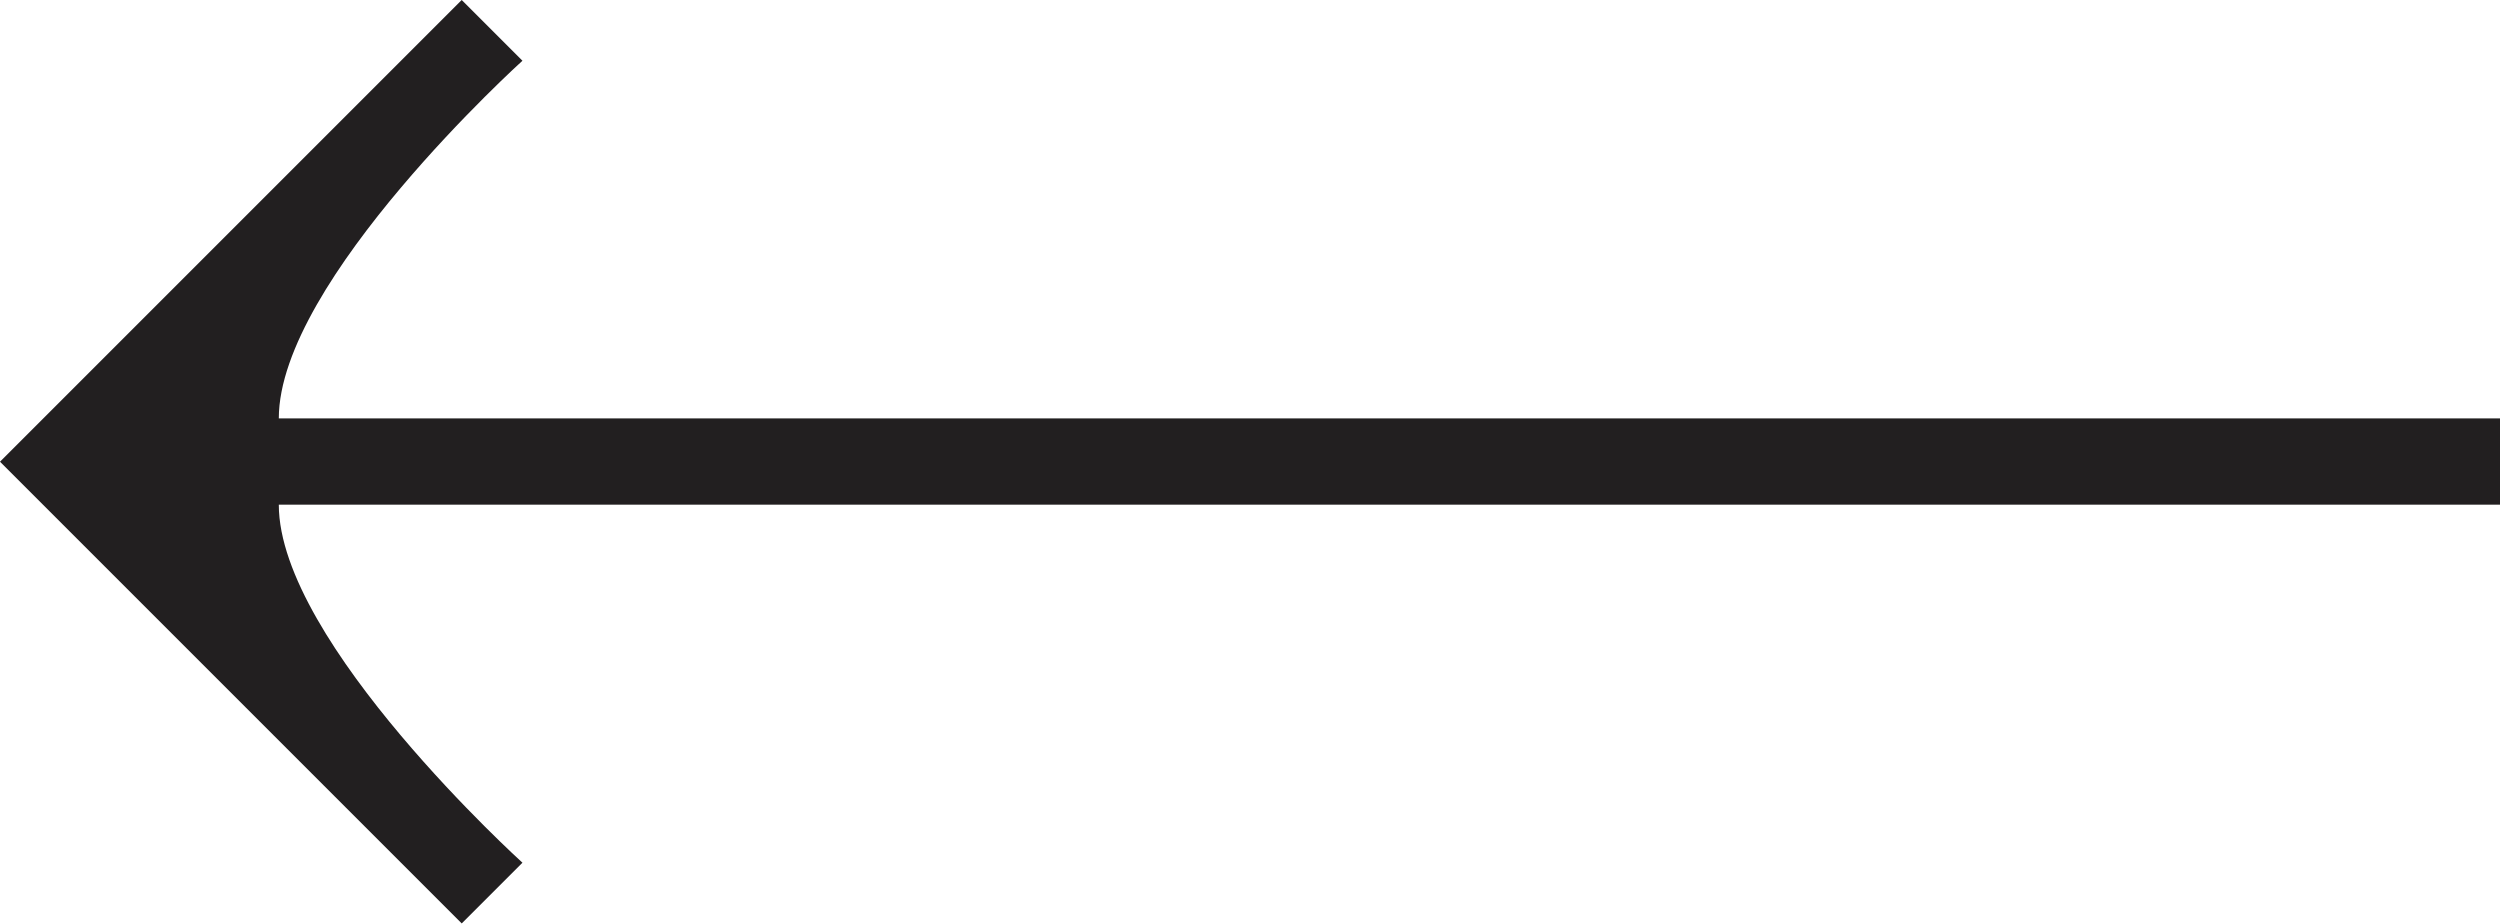
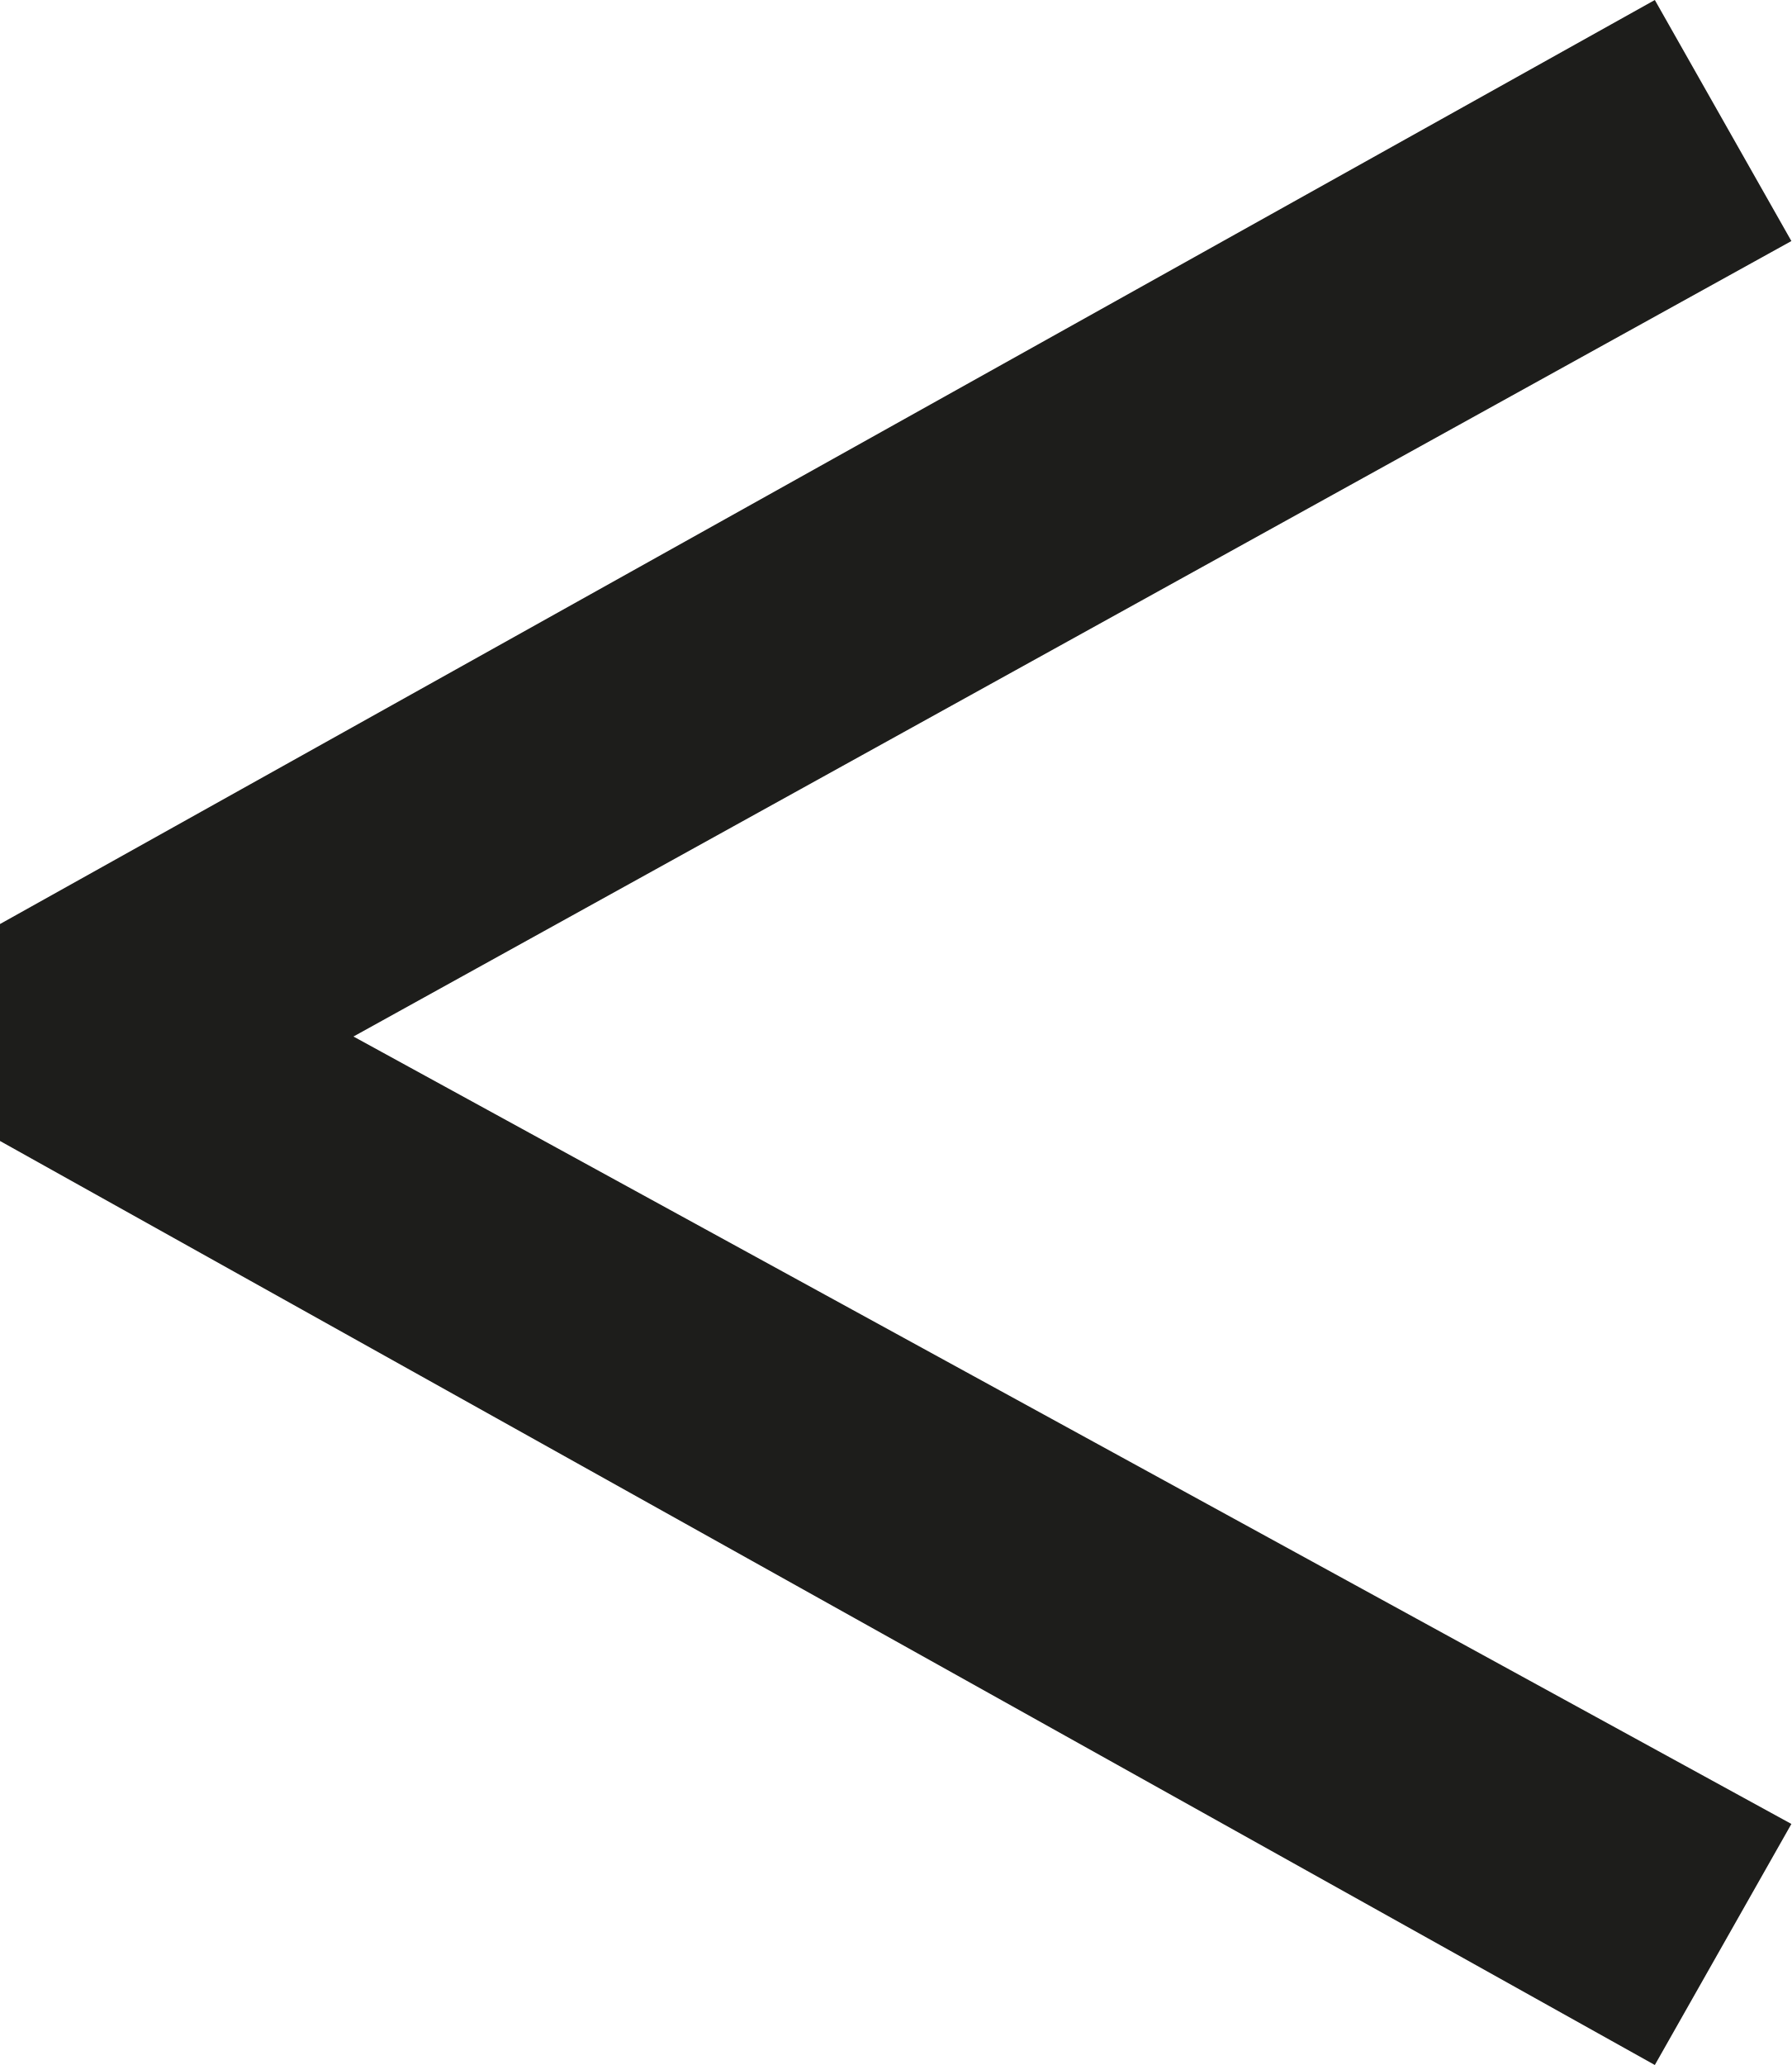
- <svg xmlns="http://www.w3.org/2000/svg" viewBox="0 0 70.39 25.99">
-   <g id="Arrows">
-     <path d="M7.85,14.21H70.39V11.78H7.85c0-3.87,6.86-10.07,6.86-10.07L13,0,0,13,13,26l1.71-1.71S7.85,18.08,7.85,14.21Z" style="fill: #221f20" />
-   </g>
+ <svg xmlns="http://www.w3.org/2000/svg" version="1.1" id="Vrstva_1" x="0px" y="0px" viewBox="0 0 22.3 25.7" style="enable-background:new 0 0 22.3 25.7;" xml:space="preserve">
+   <style type="text/css">
+ 	.st0{fill:#1D1D1B;}
+ </style>
+   <path class="st0" d="M4.4,12.9l17.9,9.8l-1.7,3L0,14.2v-2.7L20.6,0l1.7,3L4.4,12.9z" />
</svg>
